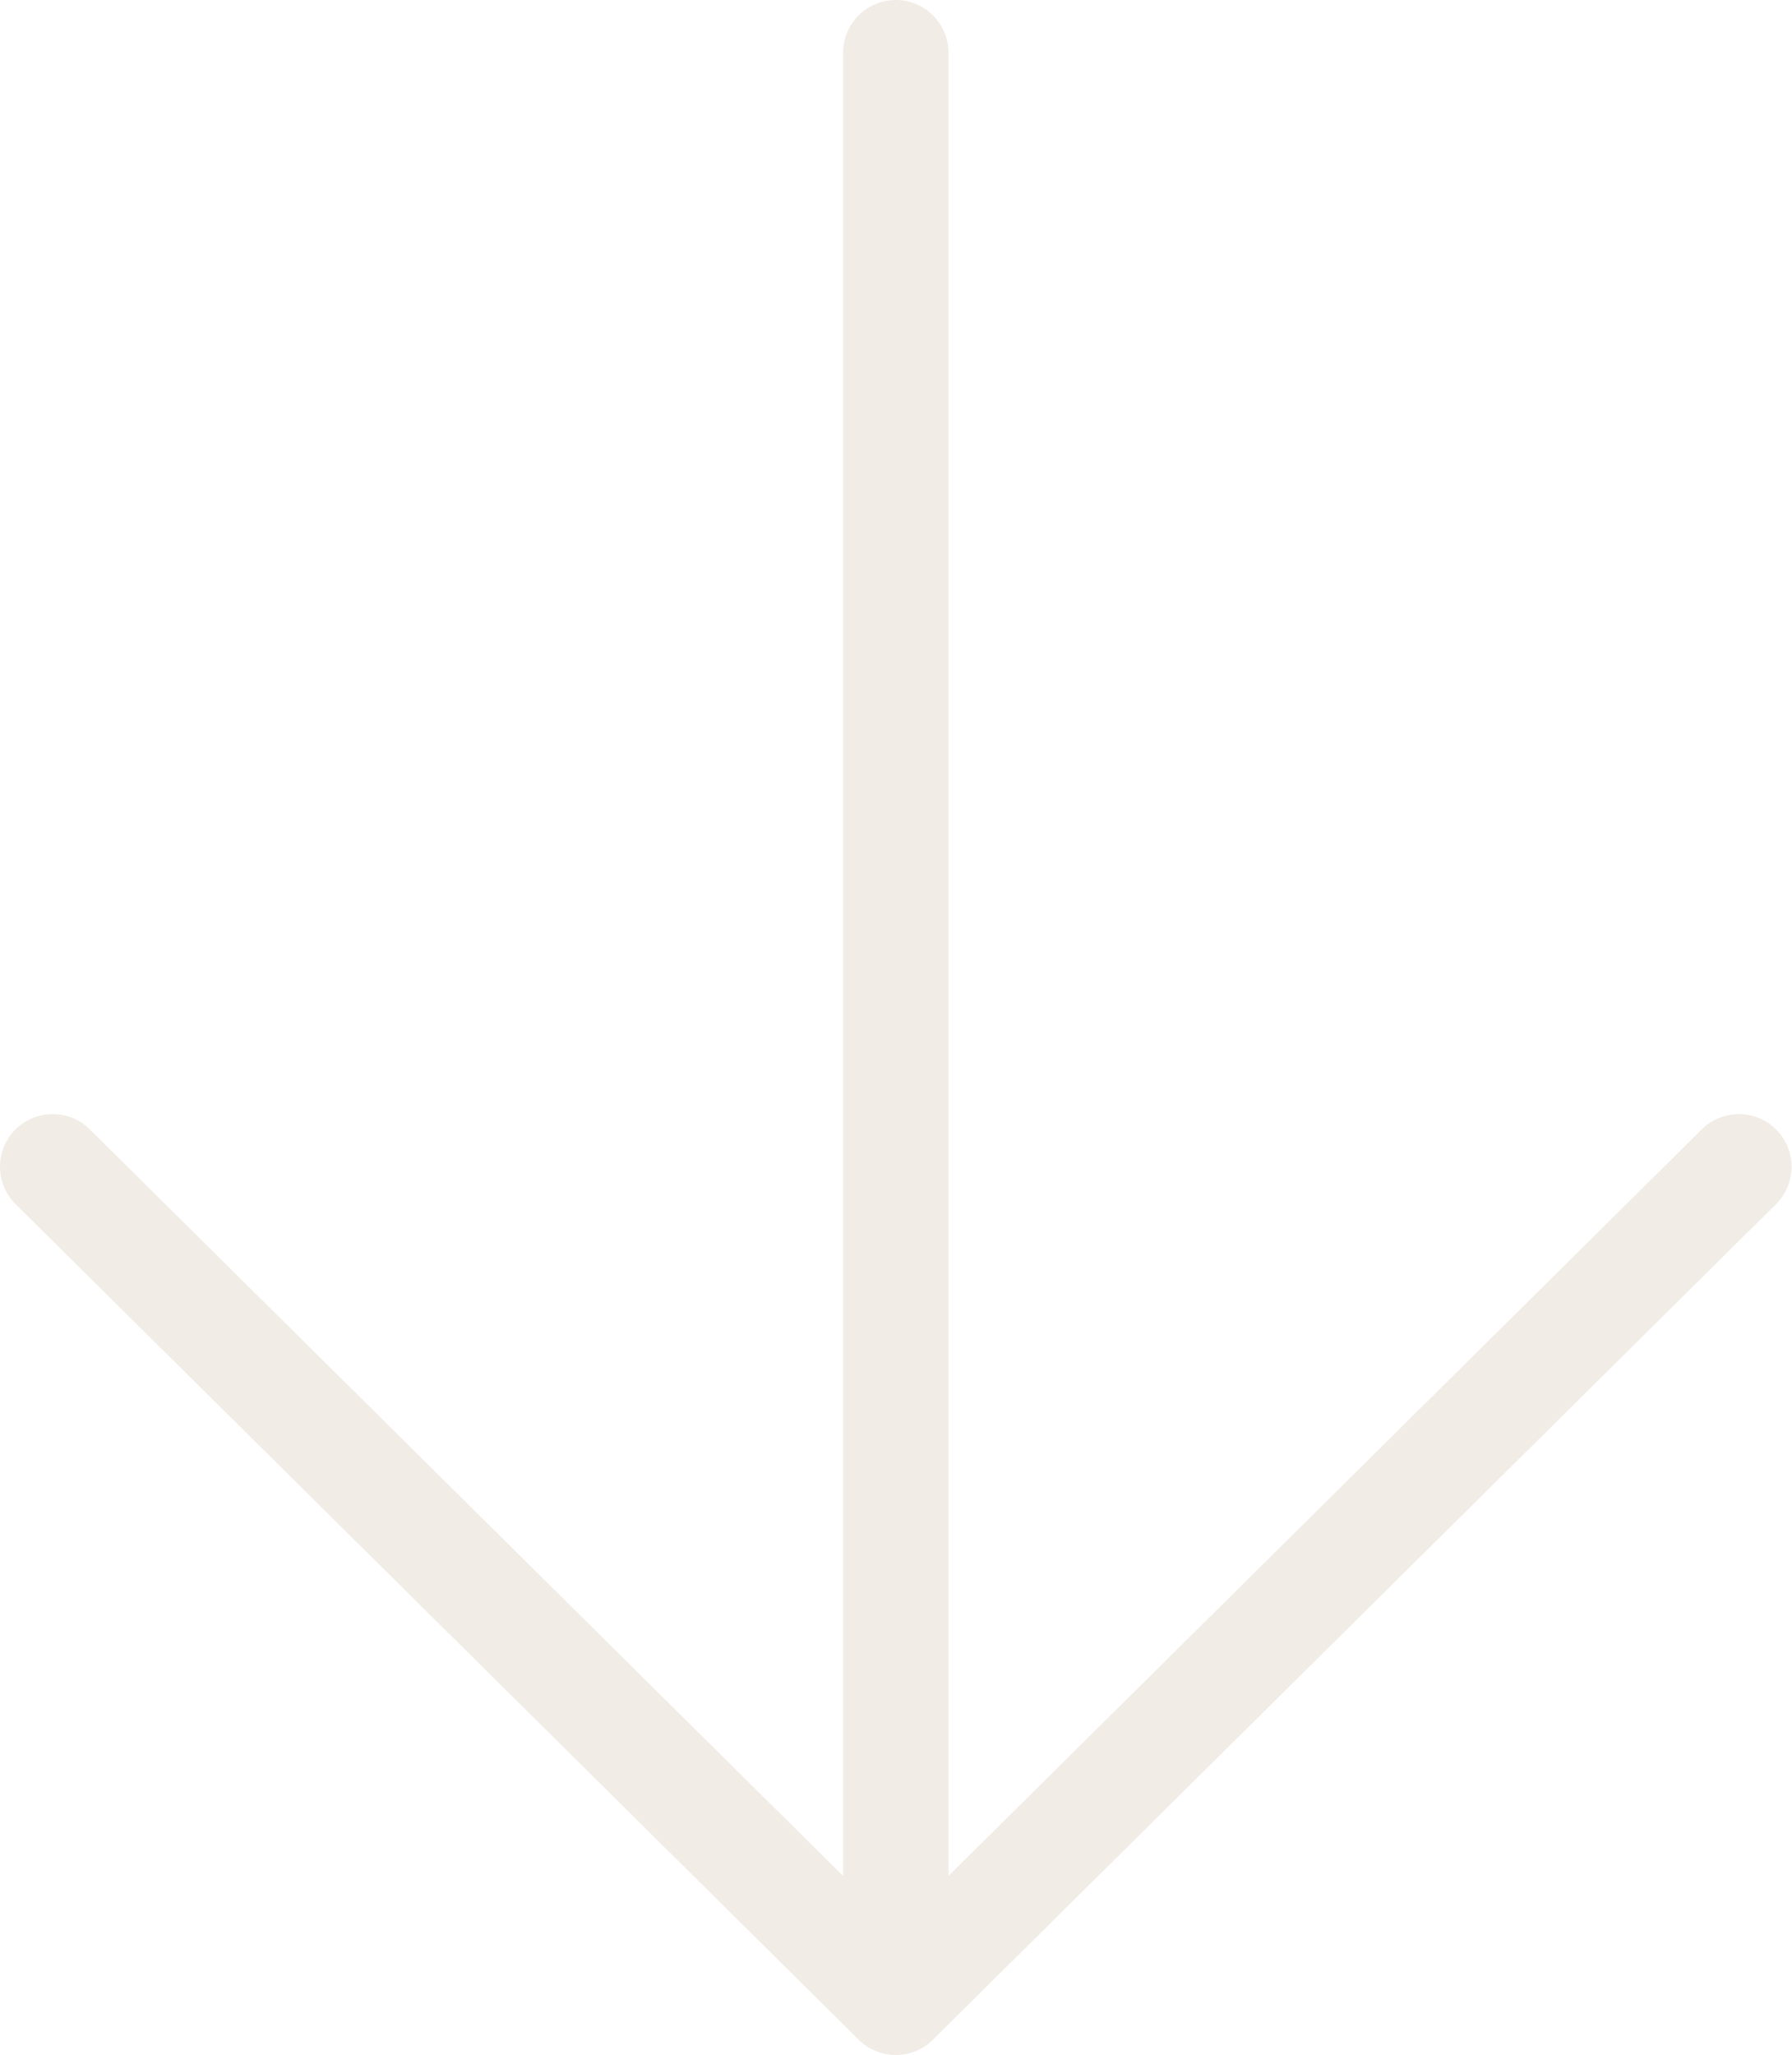
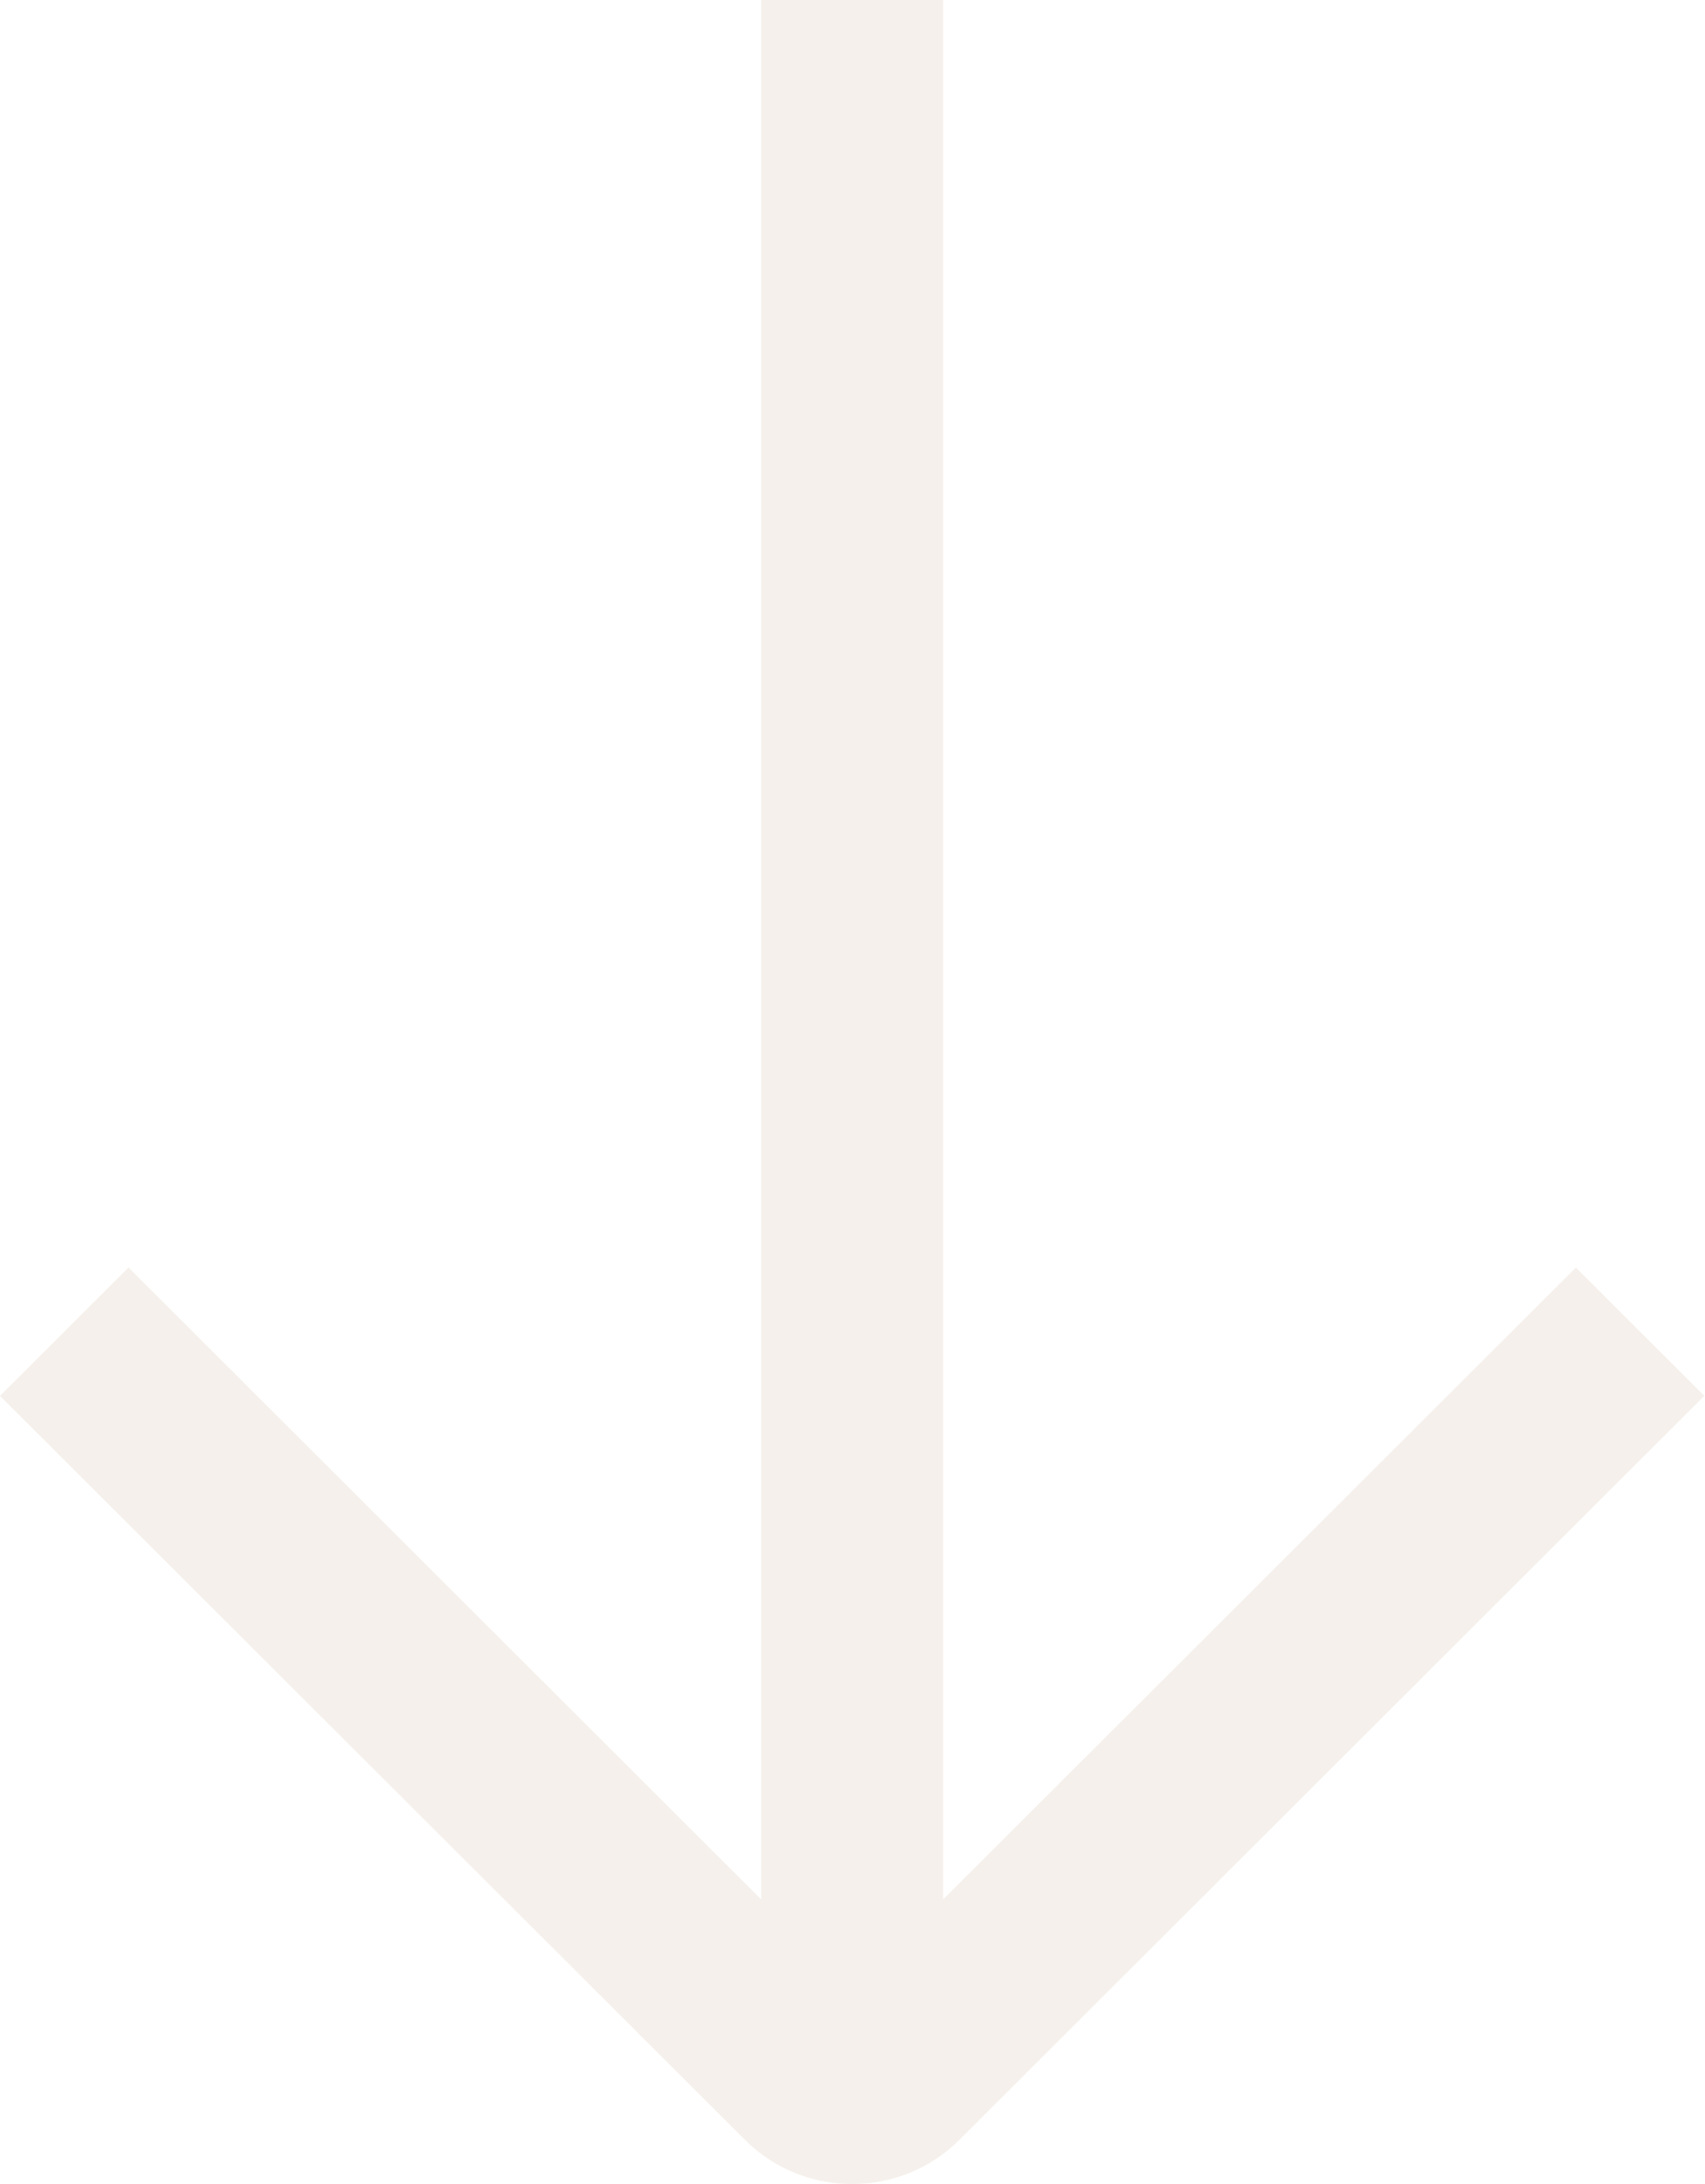
- <svg xmlns="http://www.w3.org/2000/svg" width="34" height="39" fill="none">
-   <path stroke="#f2ece6" stroke-linecap="round" stroke-linejoin="round" stroke-width="2" d="M17 1v37m0 0 16-15.857M17 38 1 22.143" />
+ <svg xmlns="http://www.w3.org/2000/svg" width="32" height="41" fill="none">
+   <path fill="#f2ece6" fill-opacity=".8" d="M29.588 23.796 17.707 35.659V0h-3.414v35.66L2.413 23.795 0 26.205 13.986 40.17c.557.557 1.286.83 2.014.83s1.457-.273 2.014-.83L32 26.204z" />
</svg>
